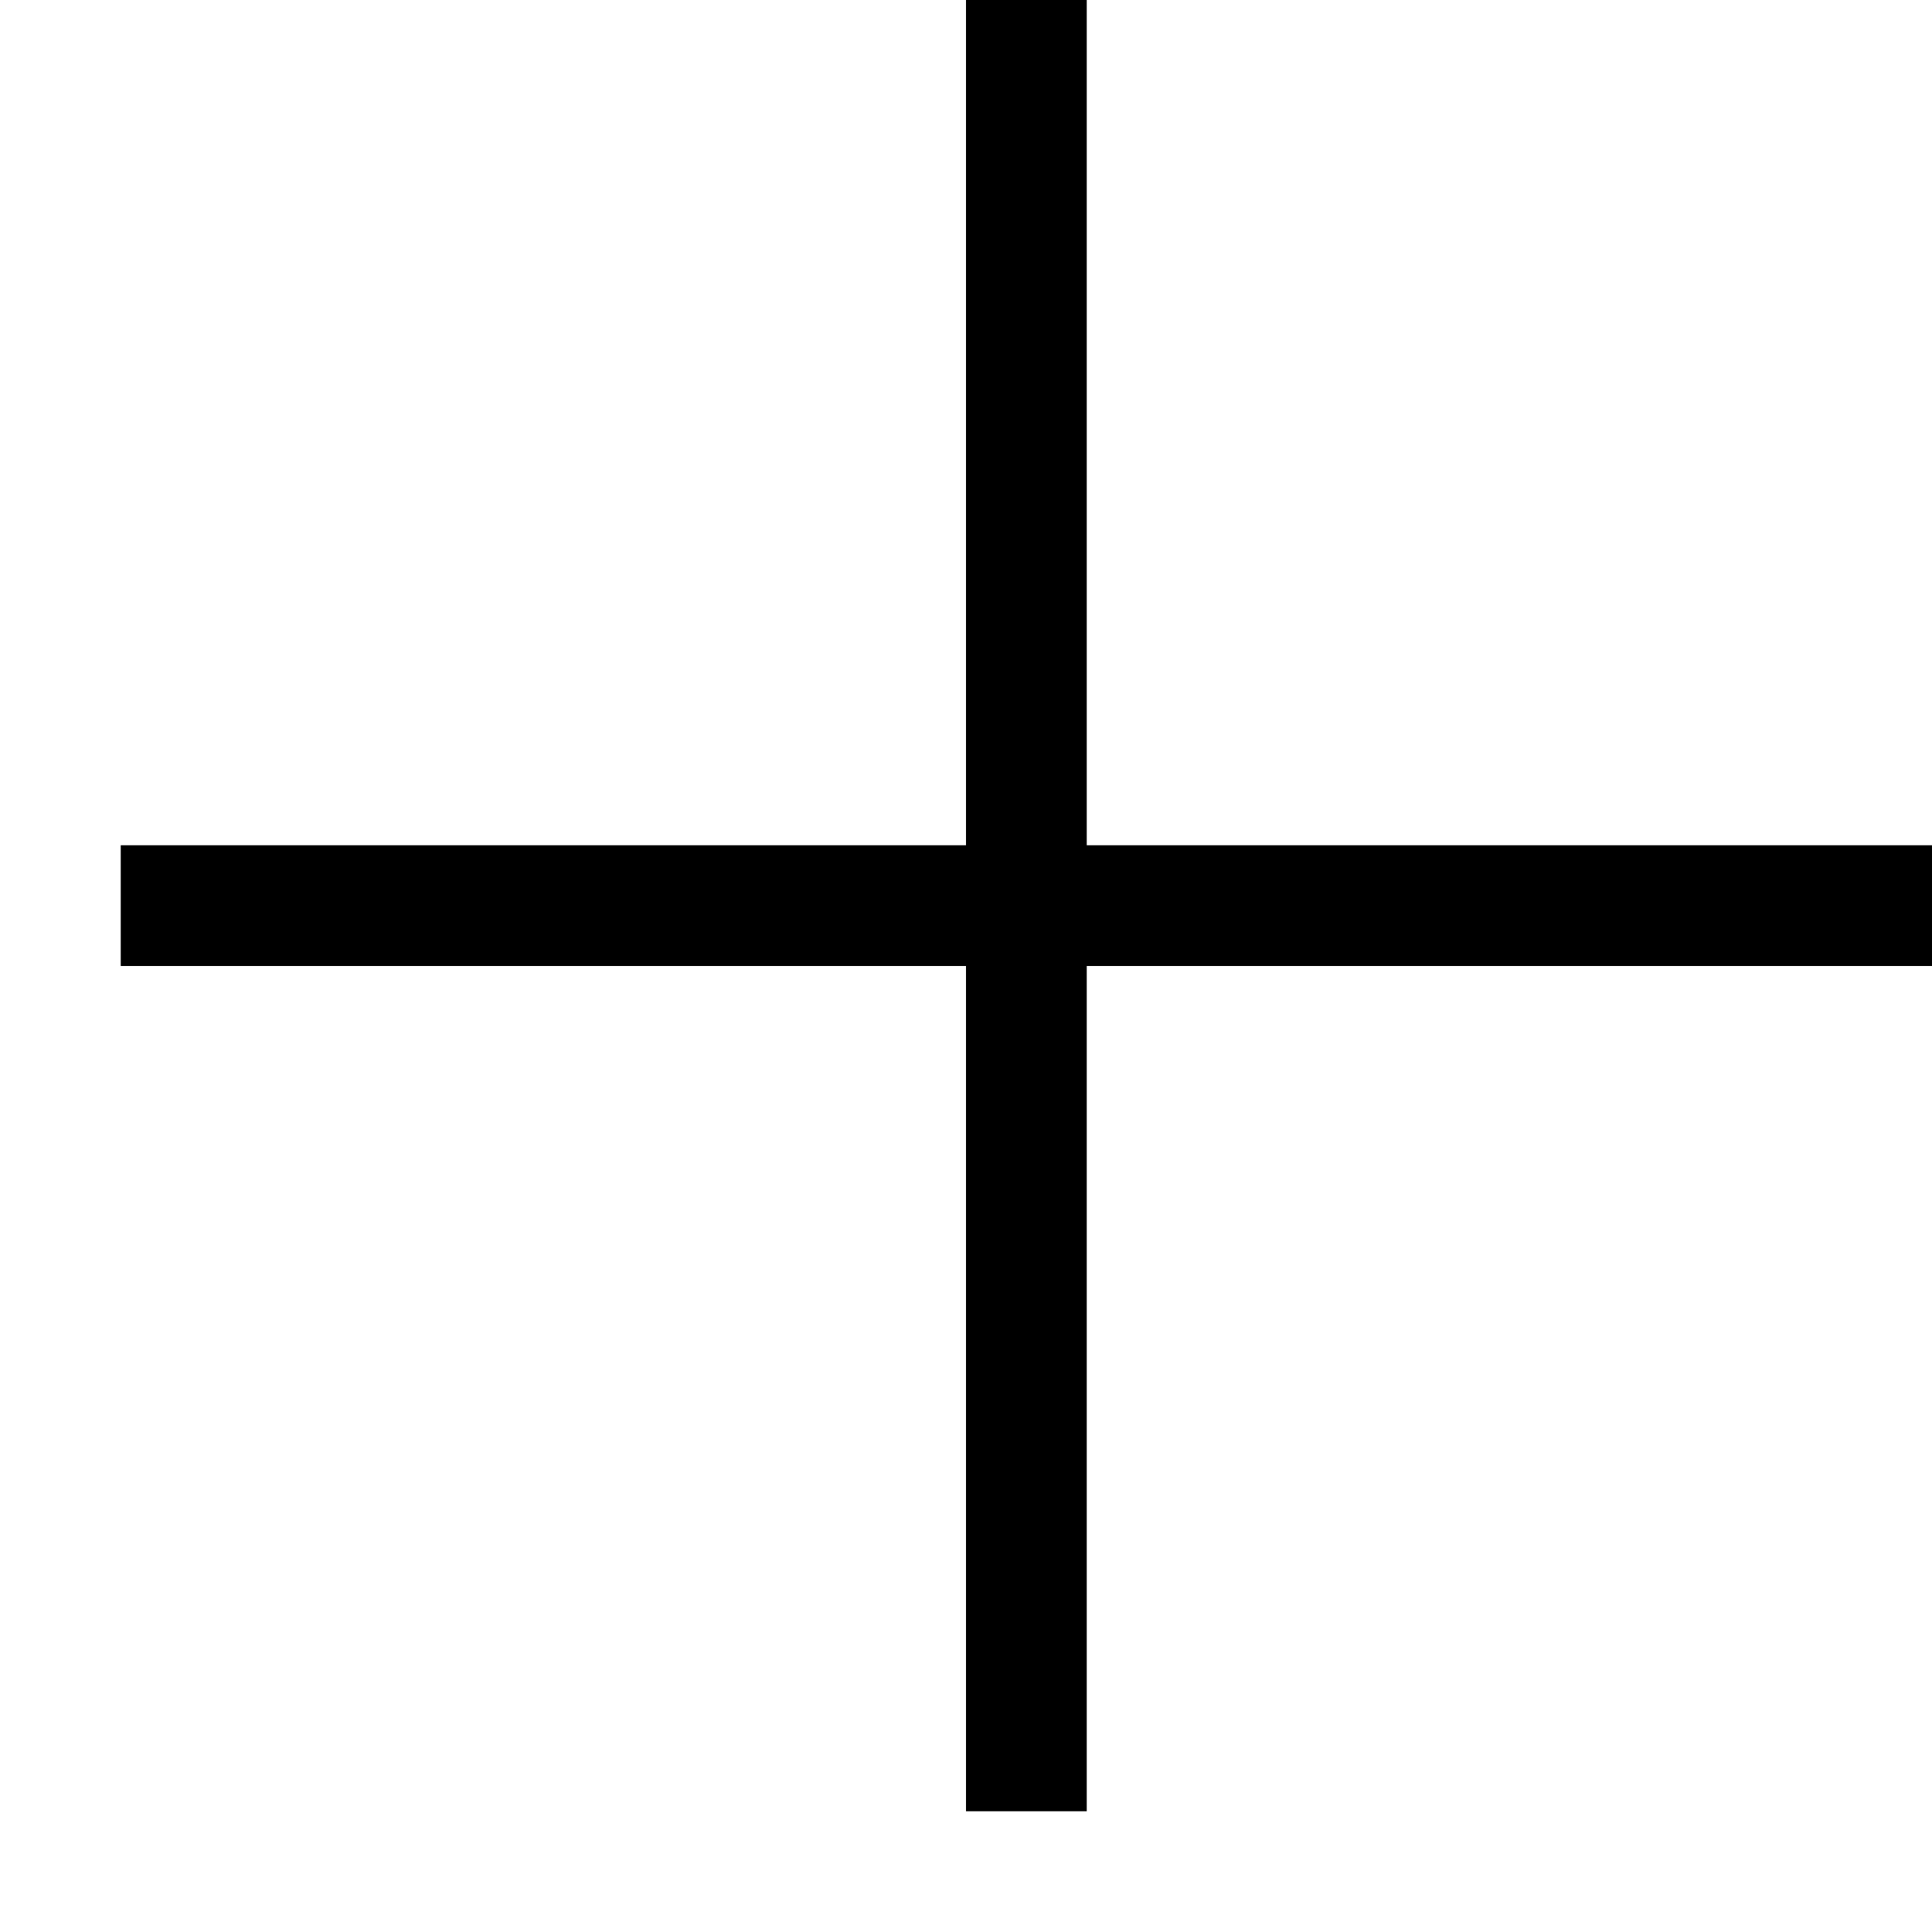
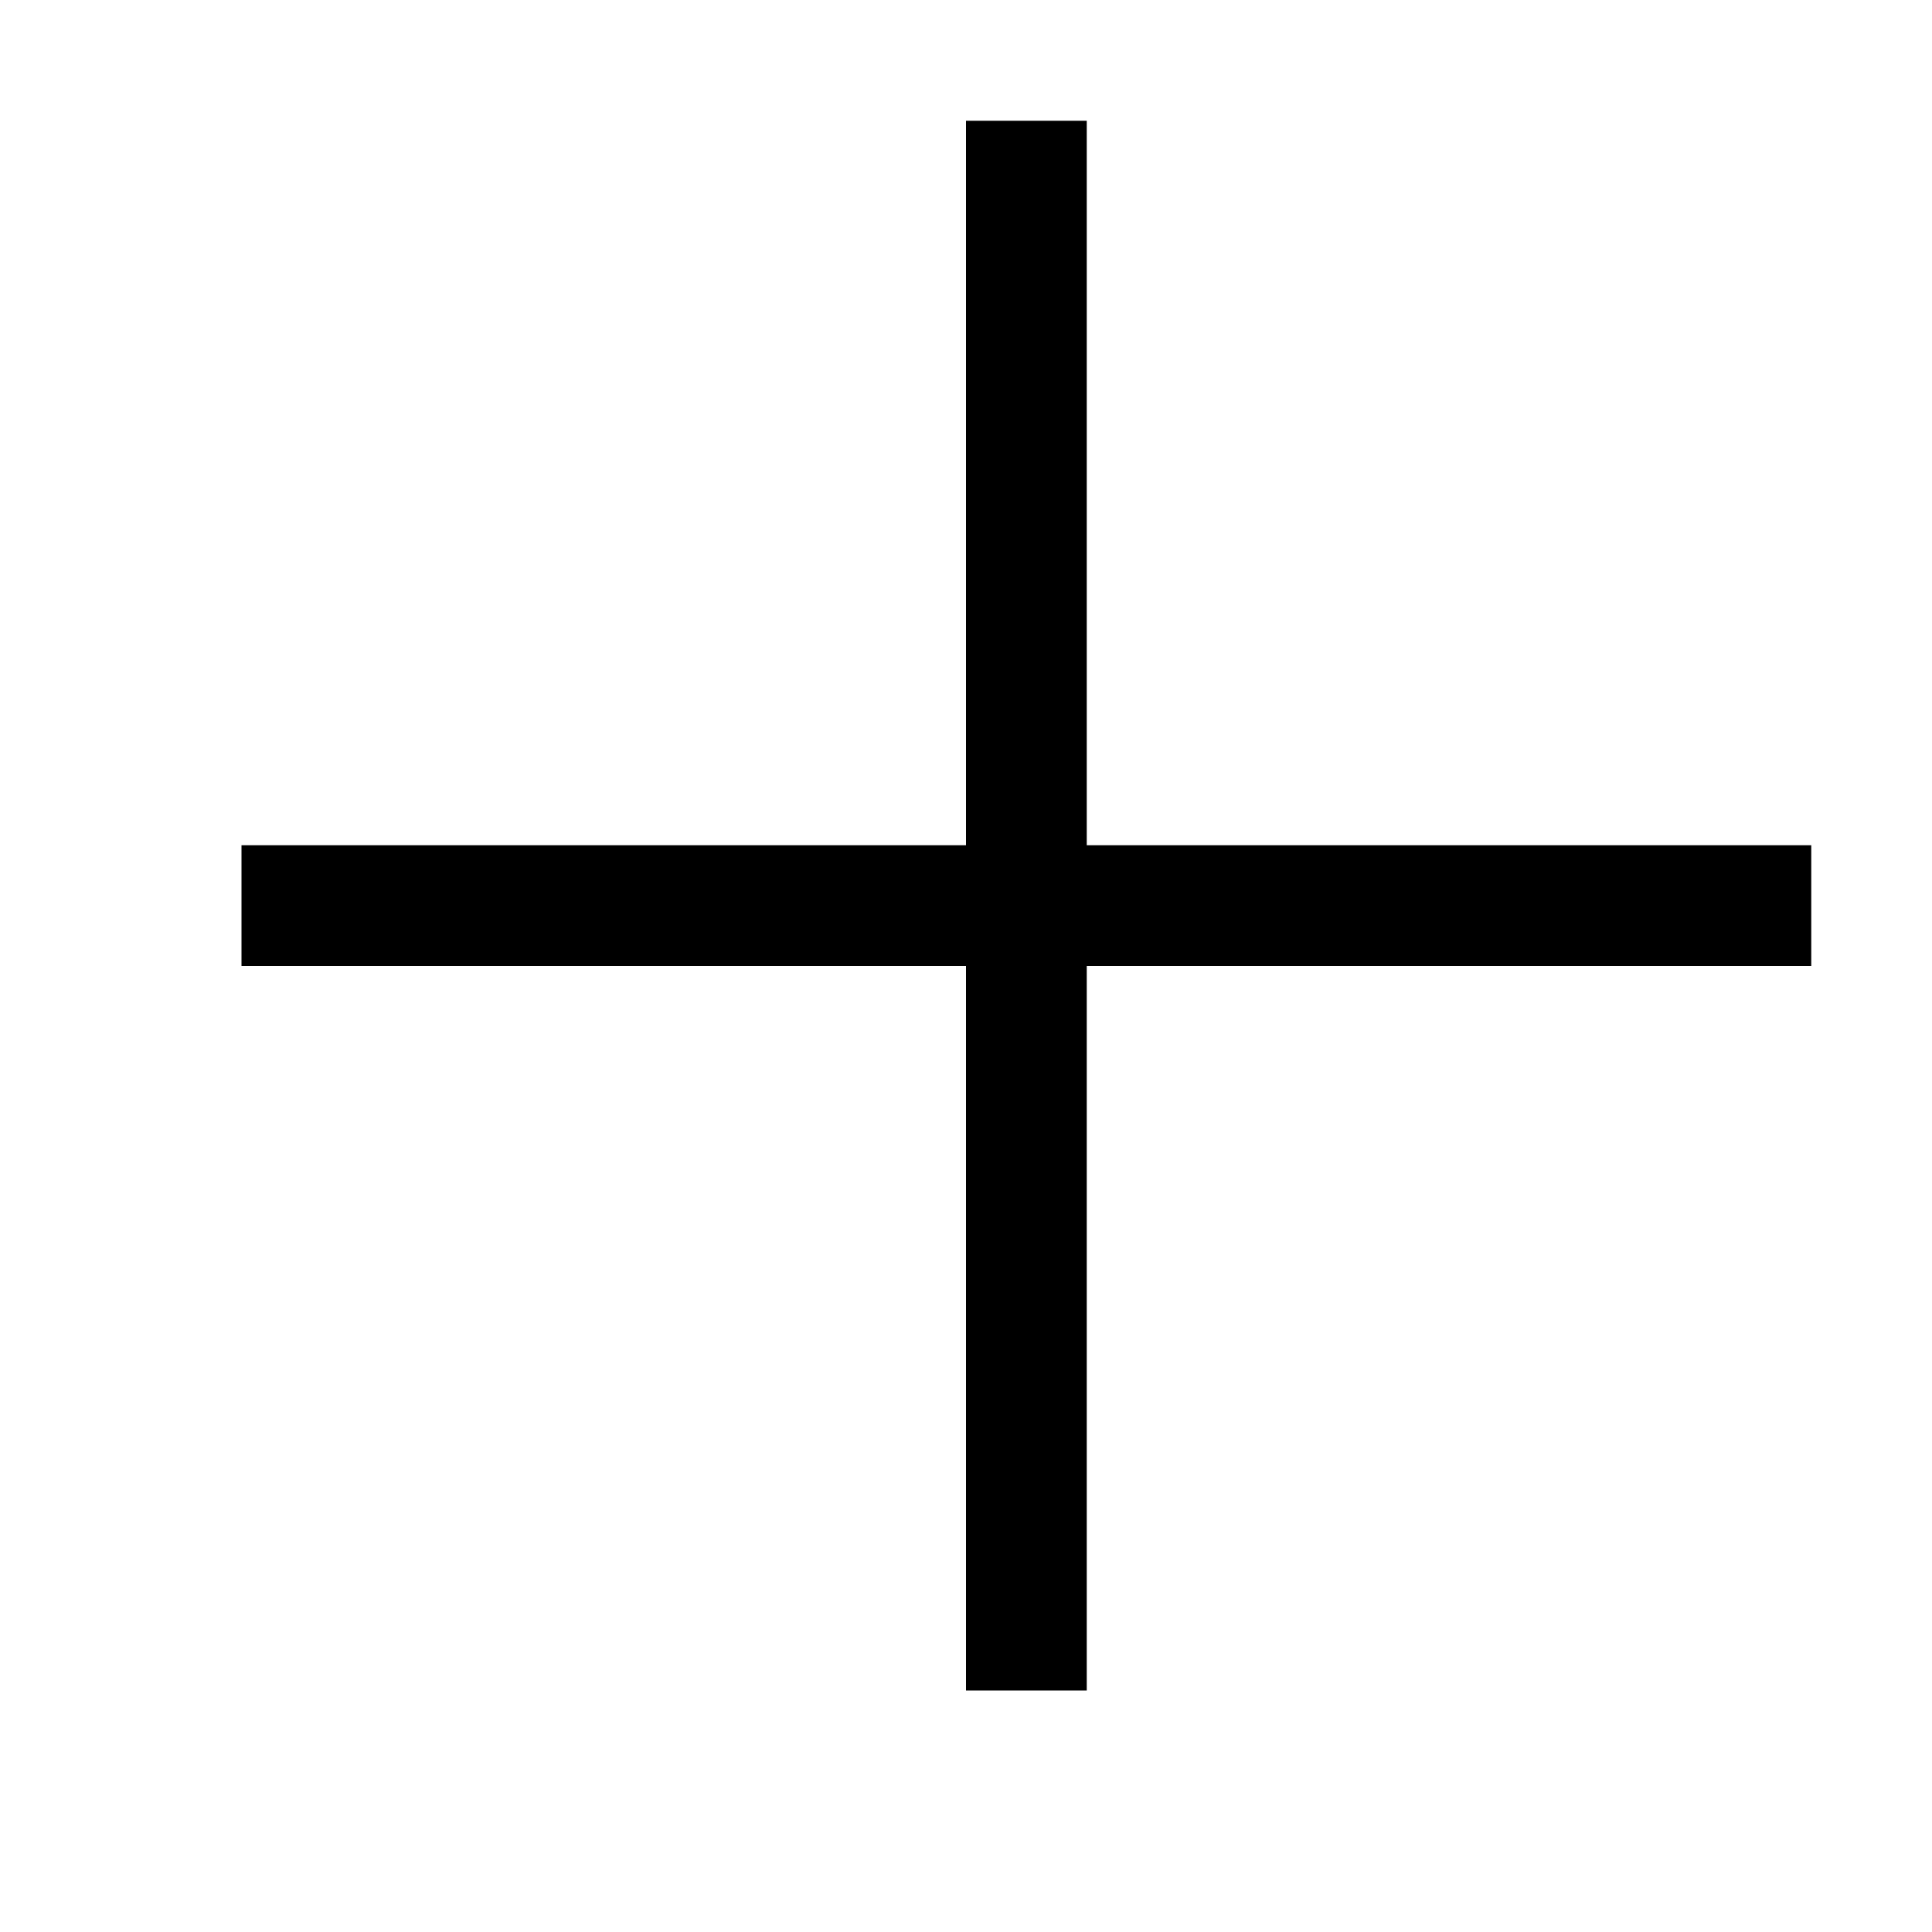
<svg xmlns="http://www.w3.org/2000/svg" xmlns:xlink="http://www.w3.org/1999/xlink">
  <symbol id="plus" viewBox="0 0 16 16">
-     <polygon fill="currentColor" points="16,7 9,7 9,0 8,0 8,7 1,7 1,8 8,8 8,15 9,15 9,8 16,8" />
+     <polygon fill="currentColor" points="15 7 9 7 9 1 8 1 8 7 2 7 2 8 8 8 8 14 9 14 9 8 15 8 15 7" />
  </symbol>
  <use xlink:href="#plus" viewBox="0 0 16 16" />
</svg>
